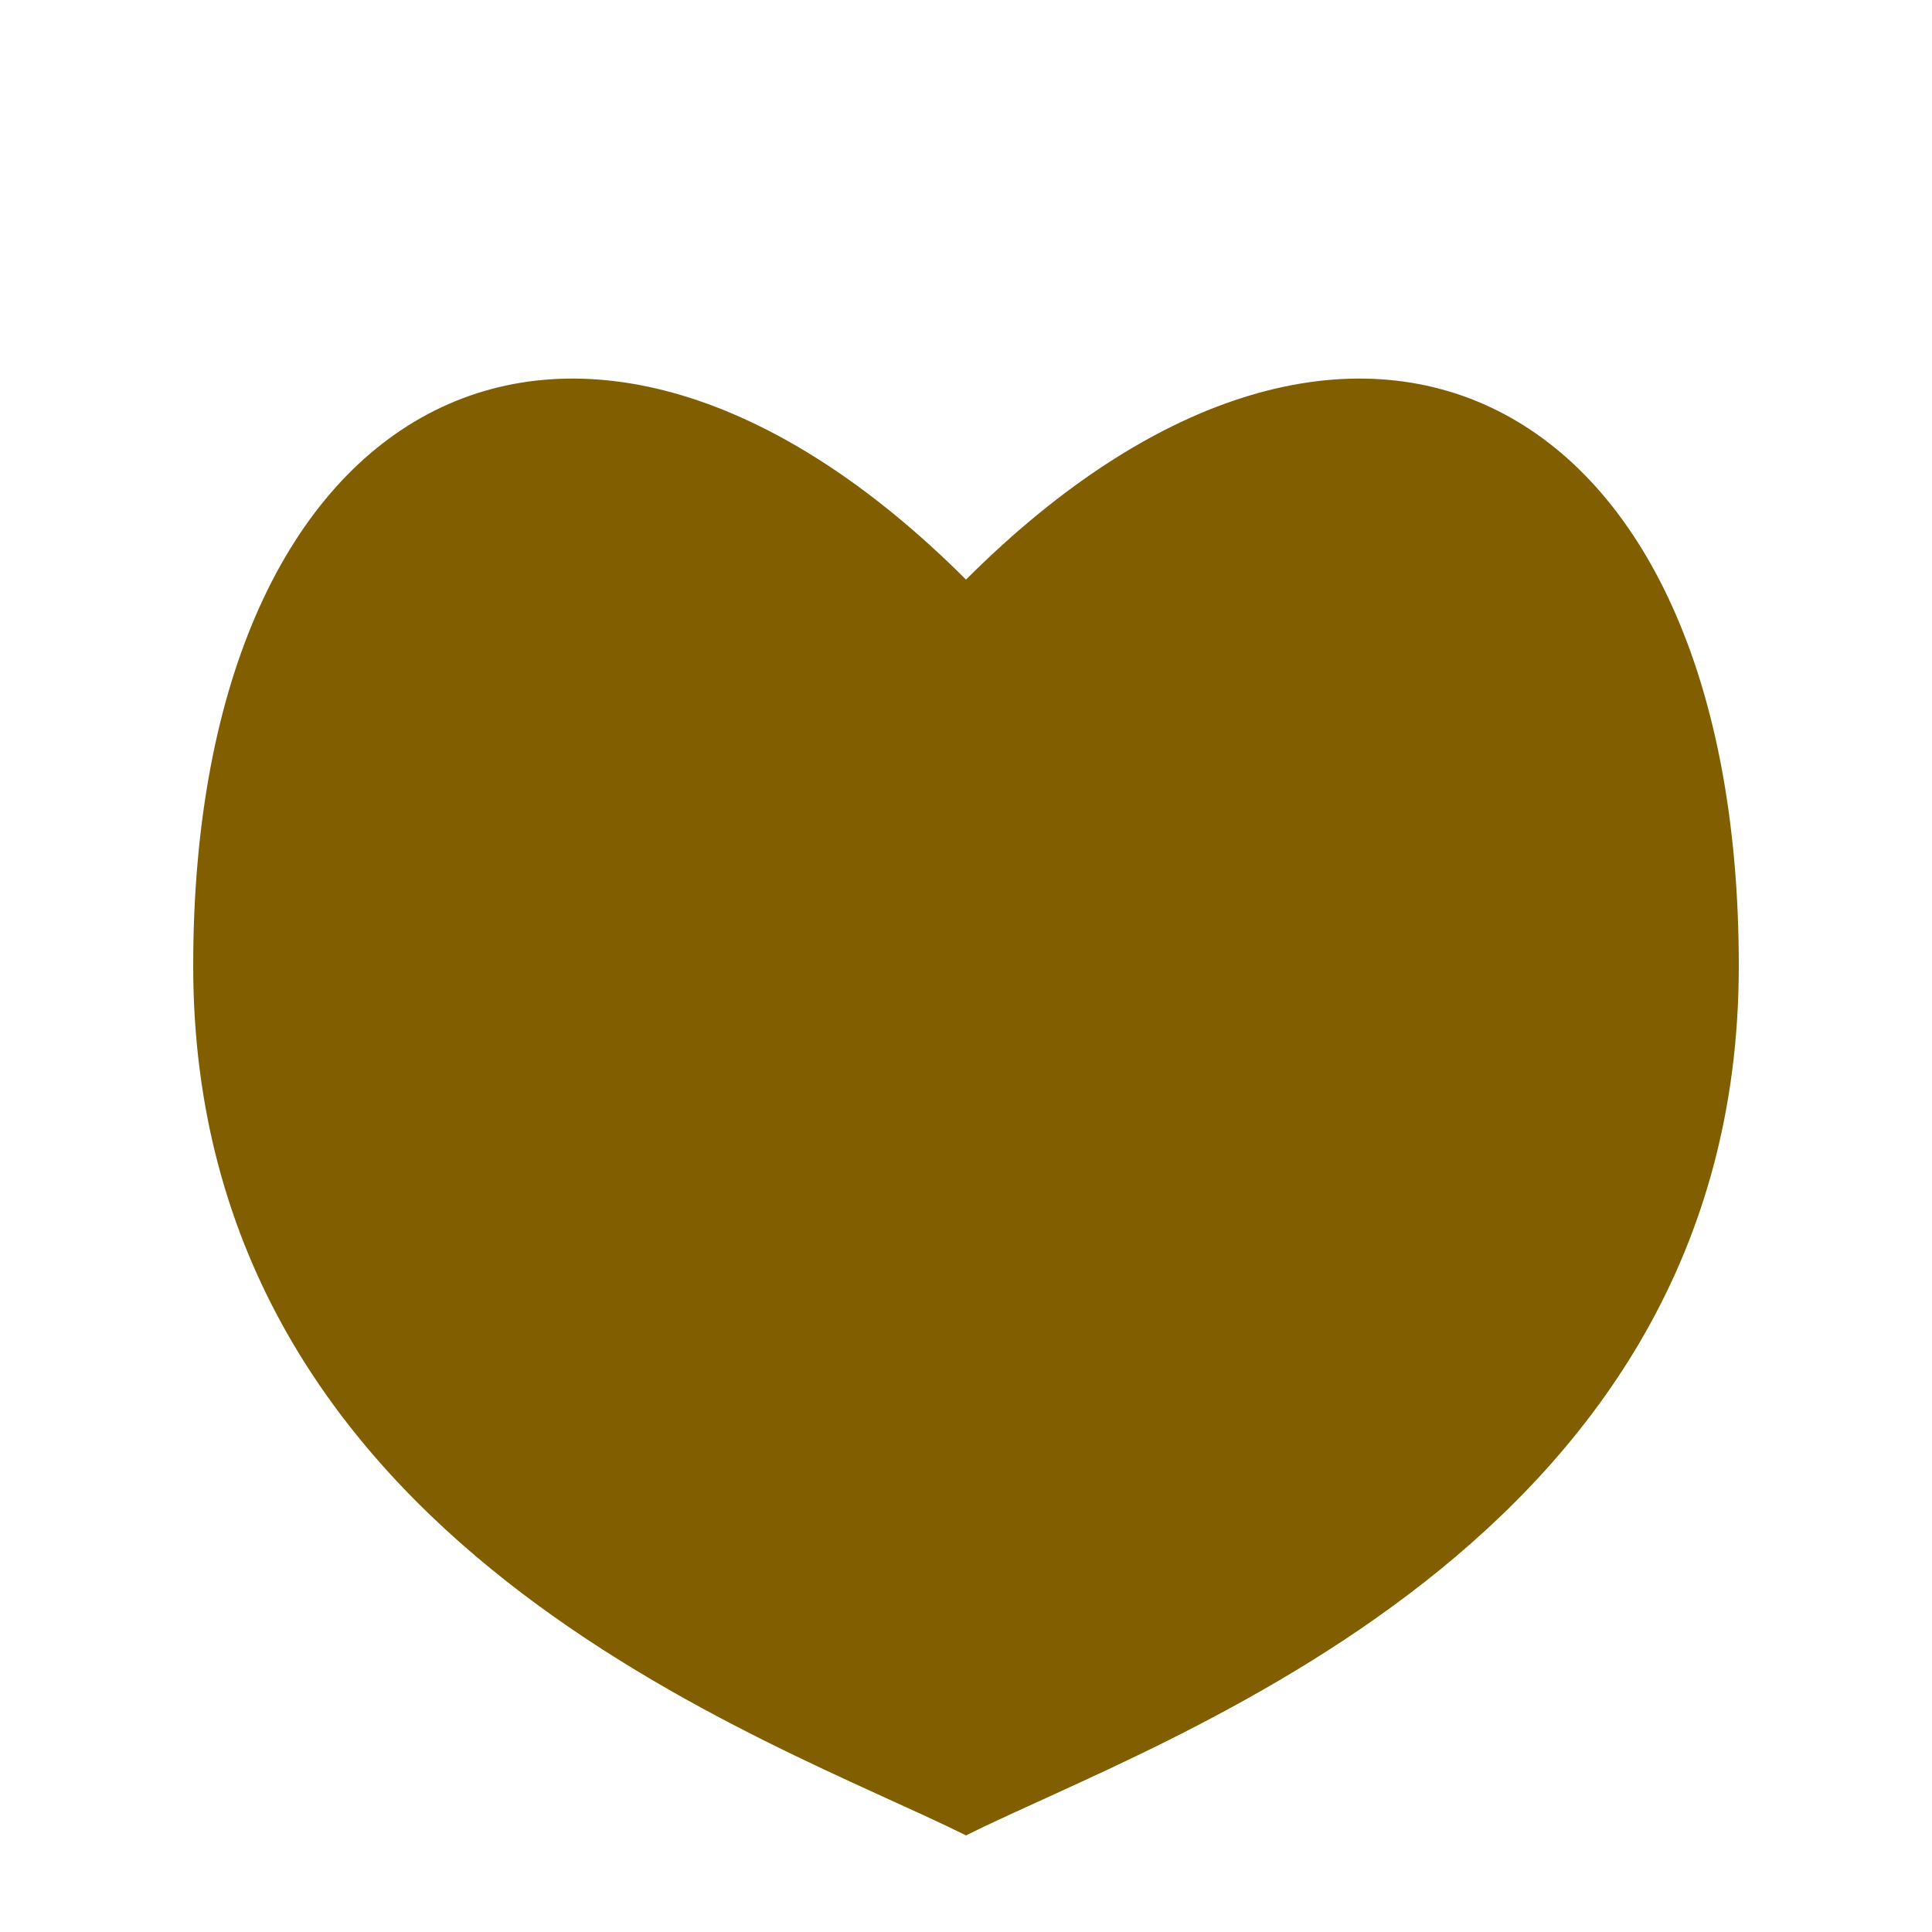
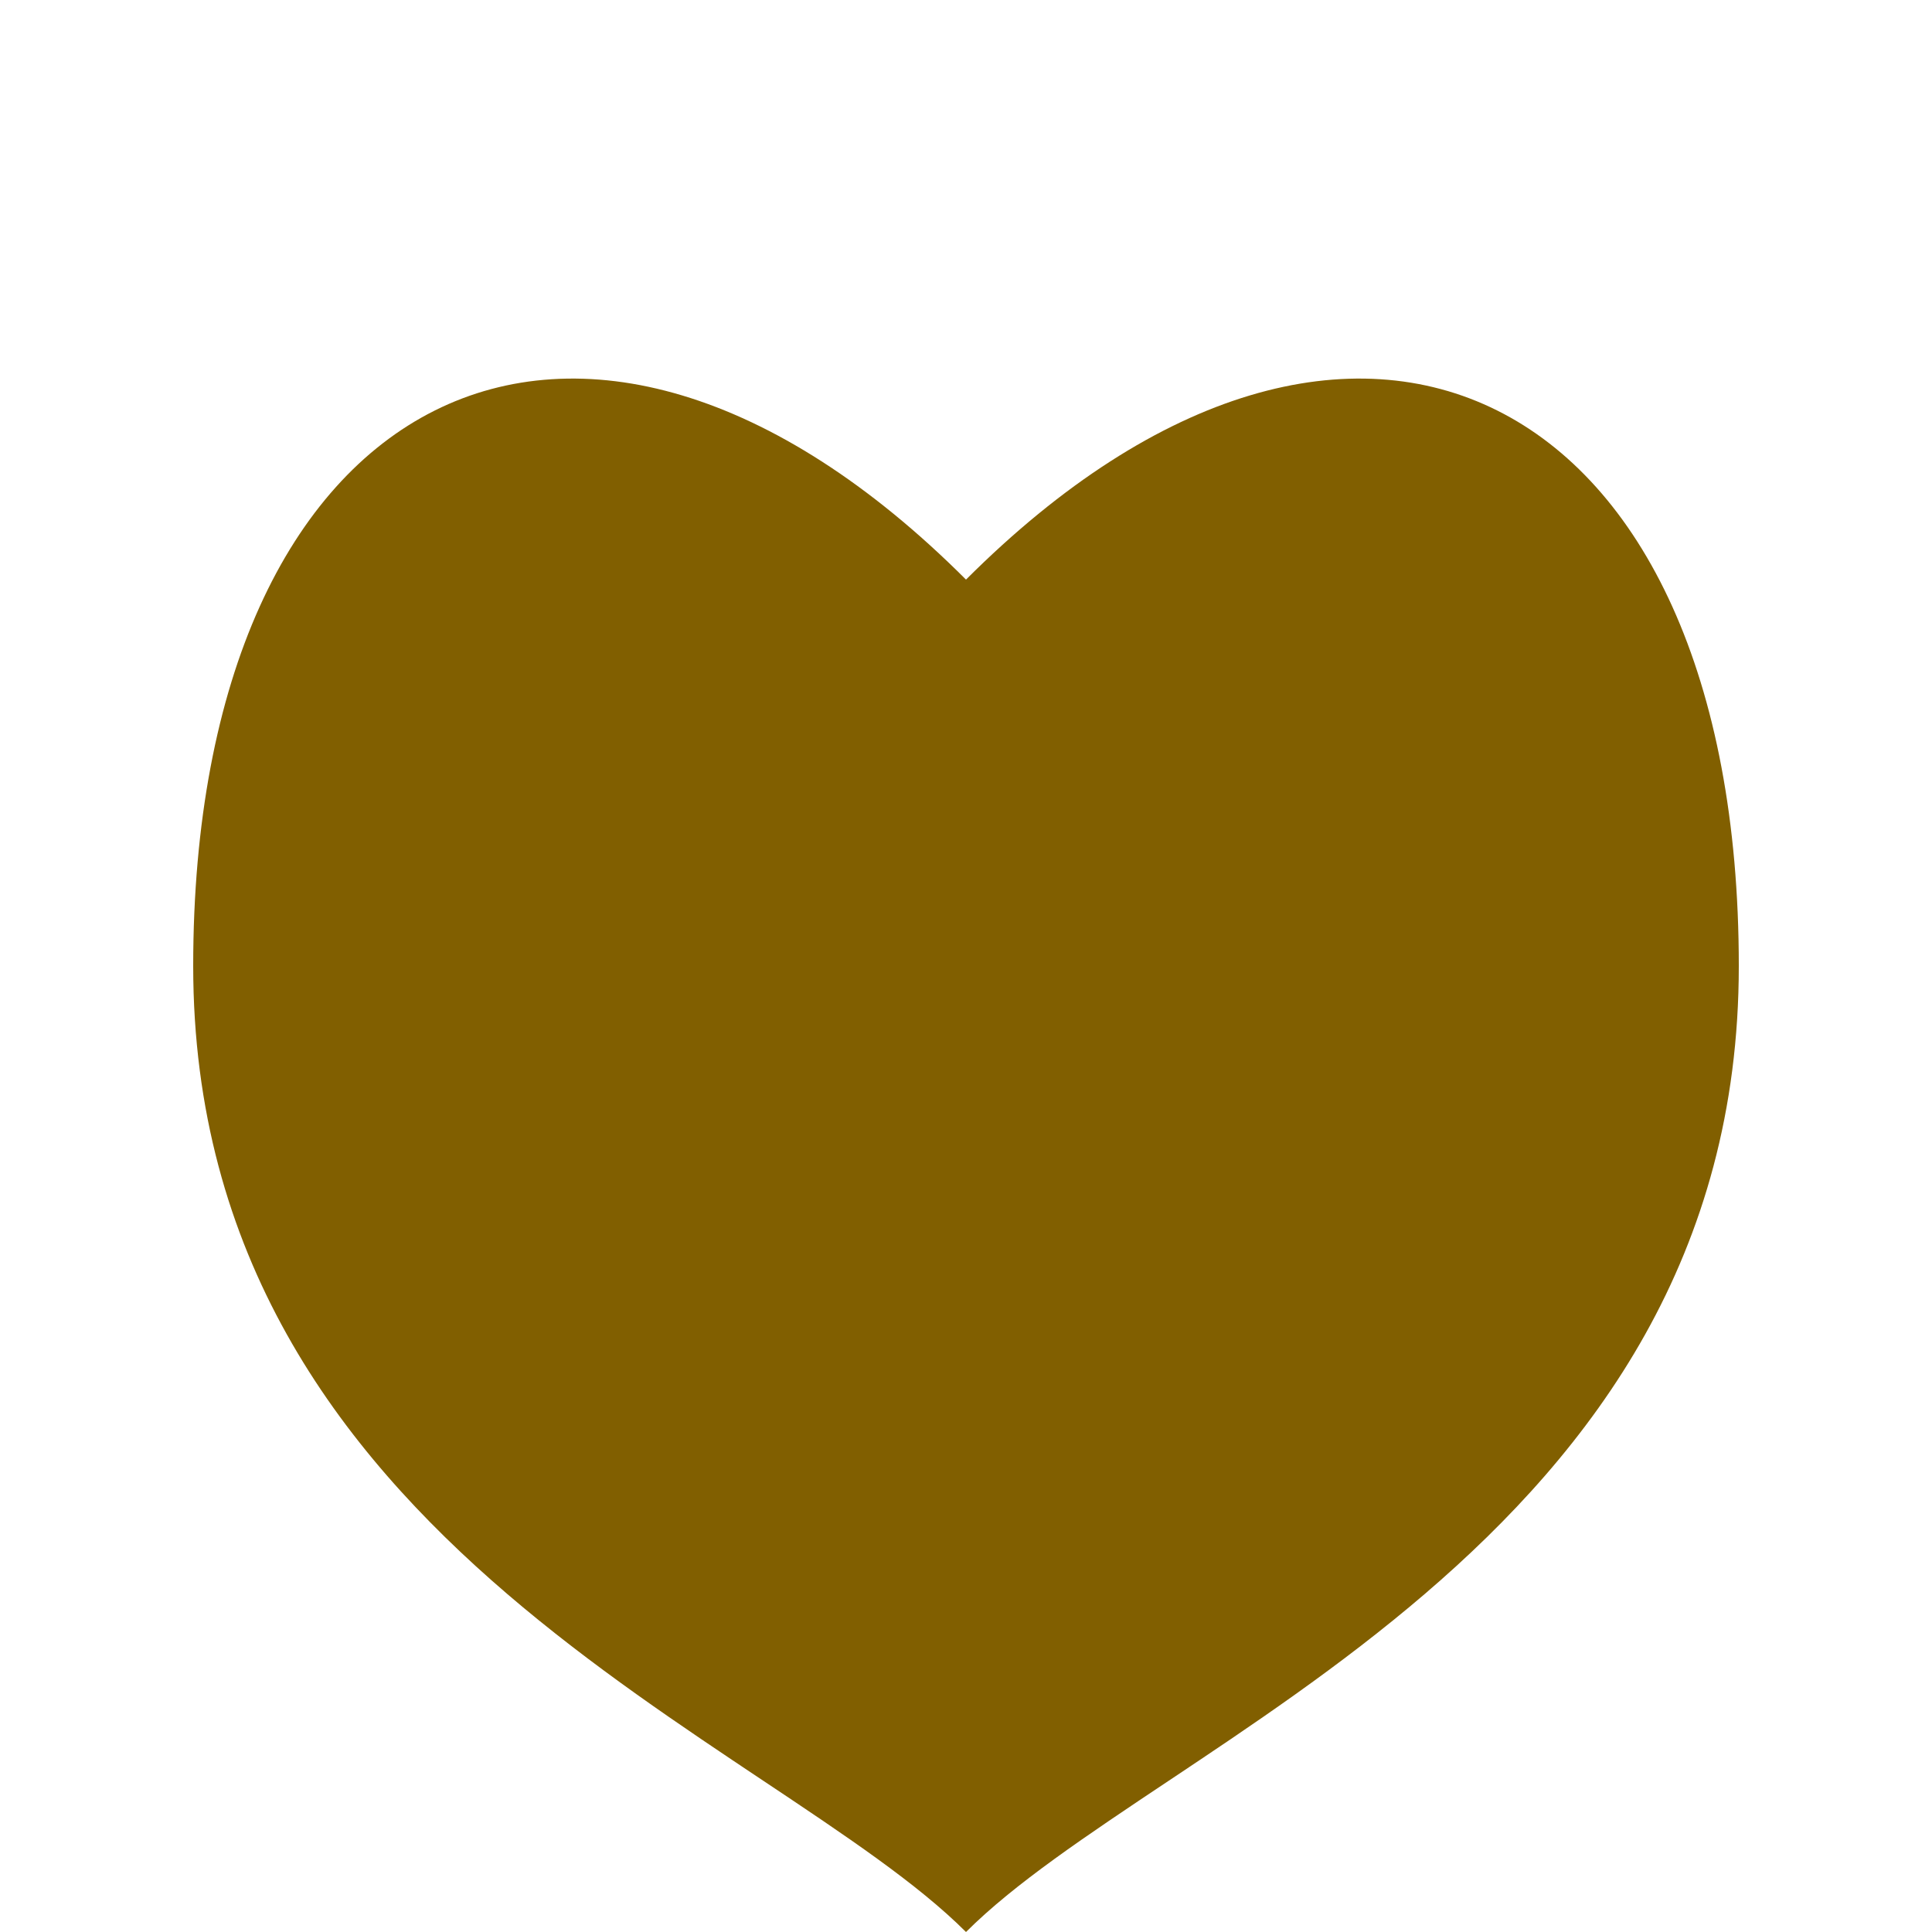
<svg xmlns="http://www.w3.org/2000/svg" height="100" width="100">
-   <path d="   M 50 30   C 70 10, 90 20, 90 50   C 90 80, 60 90, 50 95   C 40 90, 10 80, 10 50   C 10 20, 30 10, 50 30   Z" fill="#815f00" />
+   <path d="   M 50 30   C 70 10, 90 20, 90 50   C 90 80, 60 90, 50 100   C 40 90, 10 80, 10 50   C 10 20, 30 10, 50 30   Z" fill="#815f00" />
</svg>
